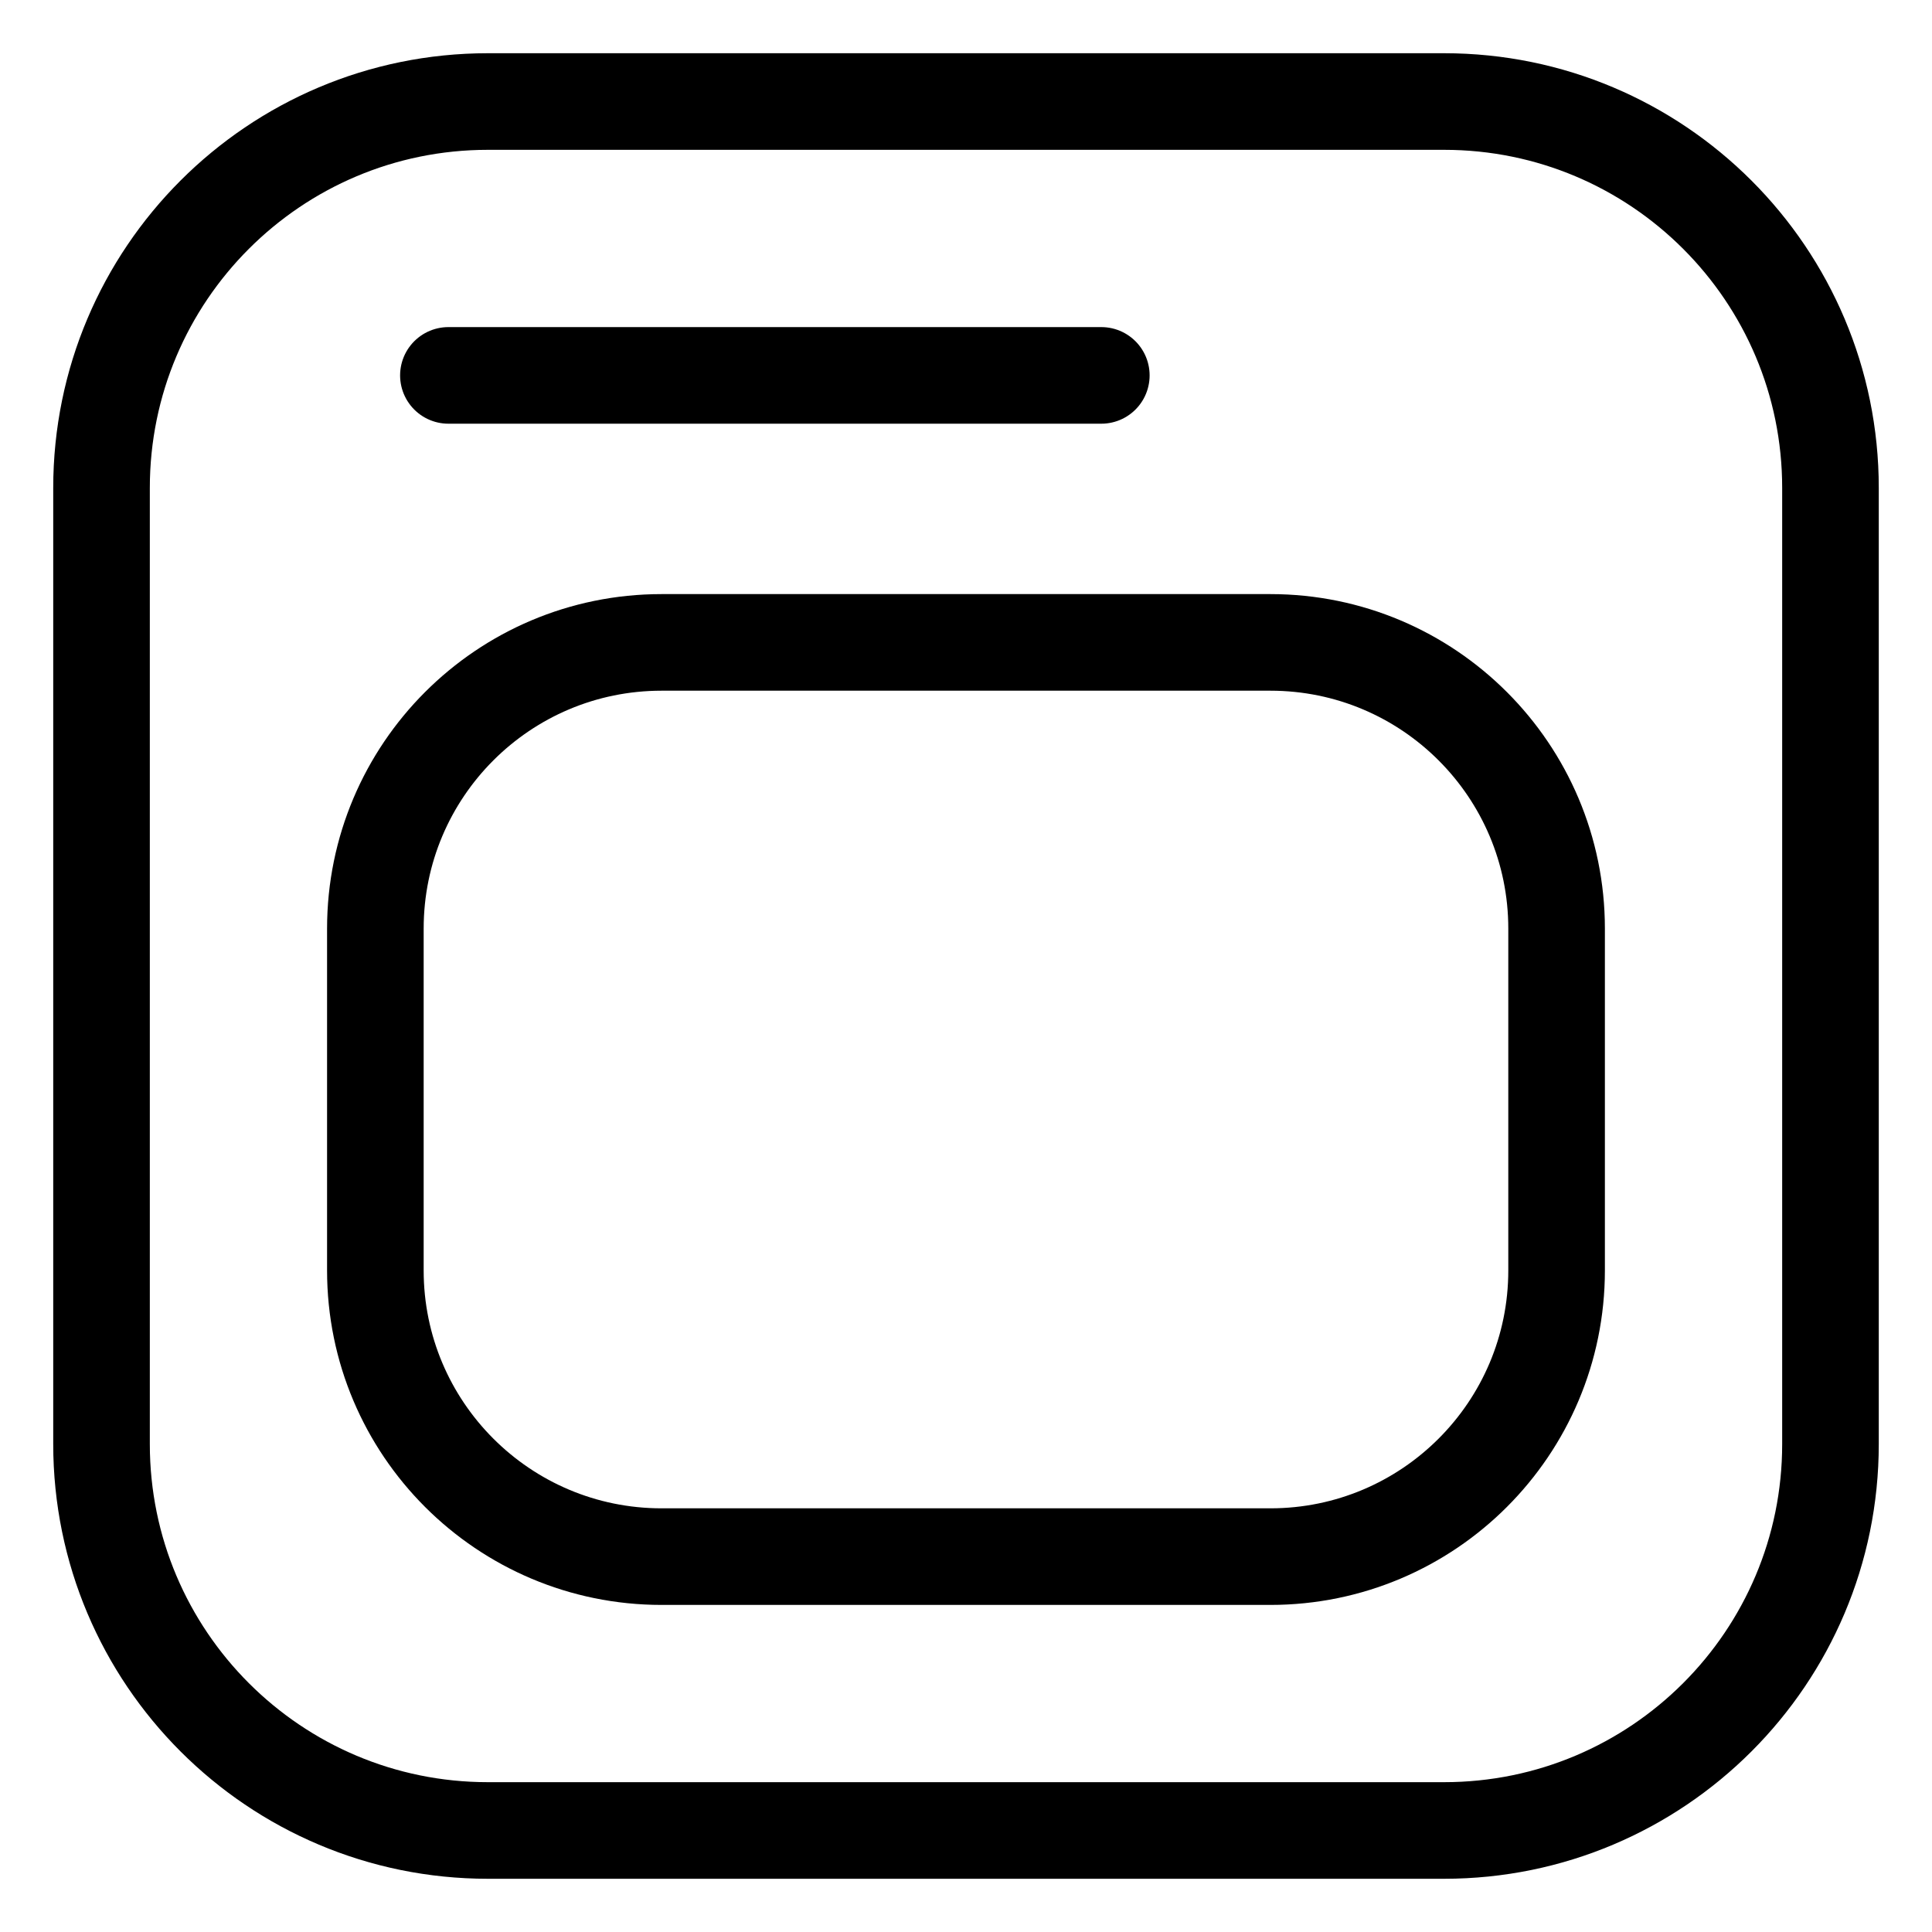
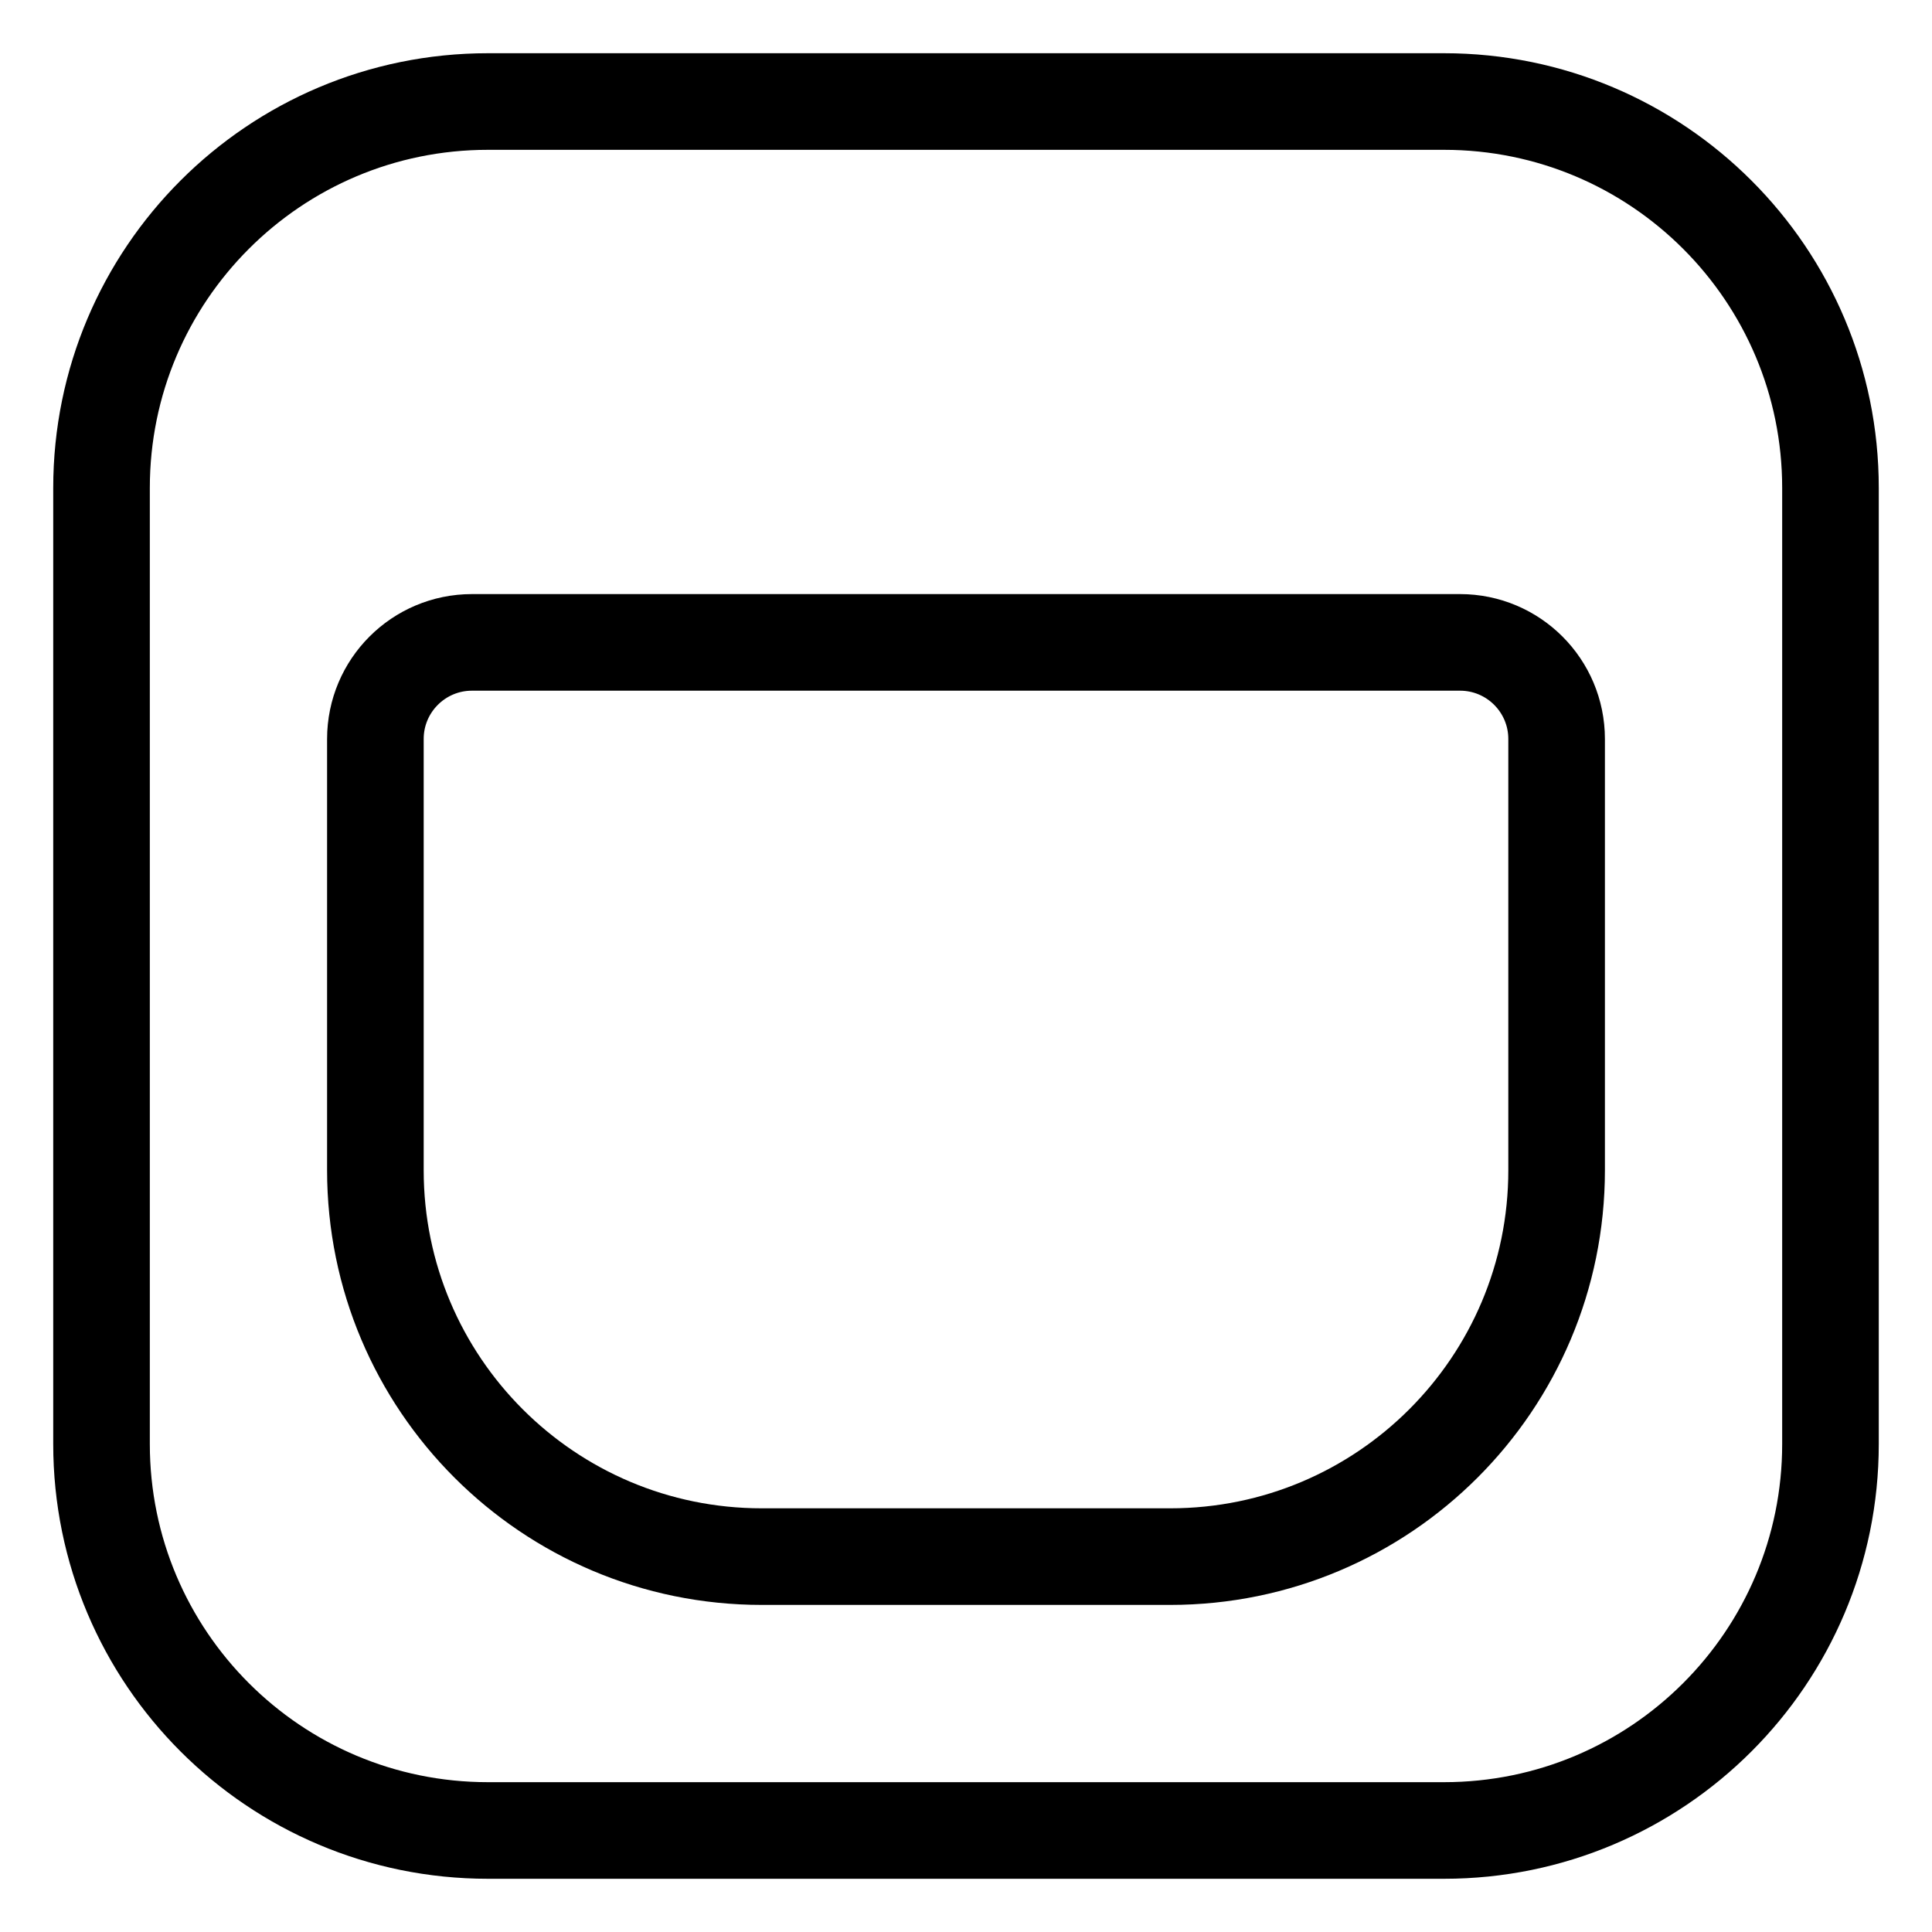
<svg xmlns="http://www.w3.org/2000/svg" width="20" height="20" viewBox="0 0 20 20" fill="none" version="1.1" id="svg3">
-   <defs id="defs3" />
-   <rect style="fill:none;stroke:#000000;stroke-width:1;stroke-linecap:round;stroke-linejoin:round" id="rect1-7" width="17.898" height="17.898" x="1.051" y="1.051" ry="4" />
-   <g id="g4" transform="translate(96.6038,-10.08392)">
-     <rect style="fill:none;stroke:#000000;stroke-width:1;stroke-linecap:round;stroke-linejoin:round" id="rect1-6-7" width="12.228" height="9.464" x="-92.718" y="16.734" ry="2.963" />
-     <path style="fill:none;stroke:#000000;stroke-width:1;stroke-linecap:round;stroke-linejoin:round" d="m -91.962,13.97 h 6.759" id="path4" />
-   </g>
+   <defs id="defs3">
+     </defs>
+   <path id="rect1-7" style="stroke:#000000;stroke-width:1;stroke-linecap:round;stroke-linejoin:round" d="M 5.051,1.051 H 14.949 a 4,4 45 0 1 4,4 V 14.949 a 4,4 135 0 1 -4,4 H 5.051 a 4,4 45 0 1 -4,-4 V 5.051 a 4,4 135 0 1 4,-4 z" />
+   <path id="rect1-6-7" style="stroke:#000000;stroke-width:1;stroke-linecap:round;stroke-linejoin:round" d="m 4.886,6.65 10.228,0 a 1,1 45 0 1 1,1 v 4.464 a 4,4 135 0 1 -4,4 H 7.886 a 4,4 45 0 1 -4,-4 V 7.65 a 1,1 135 0 1 1,-1 z" />
</svg>
